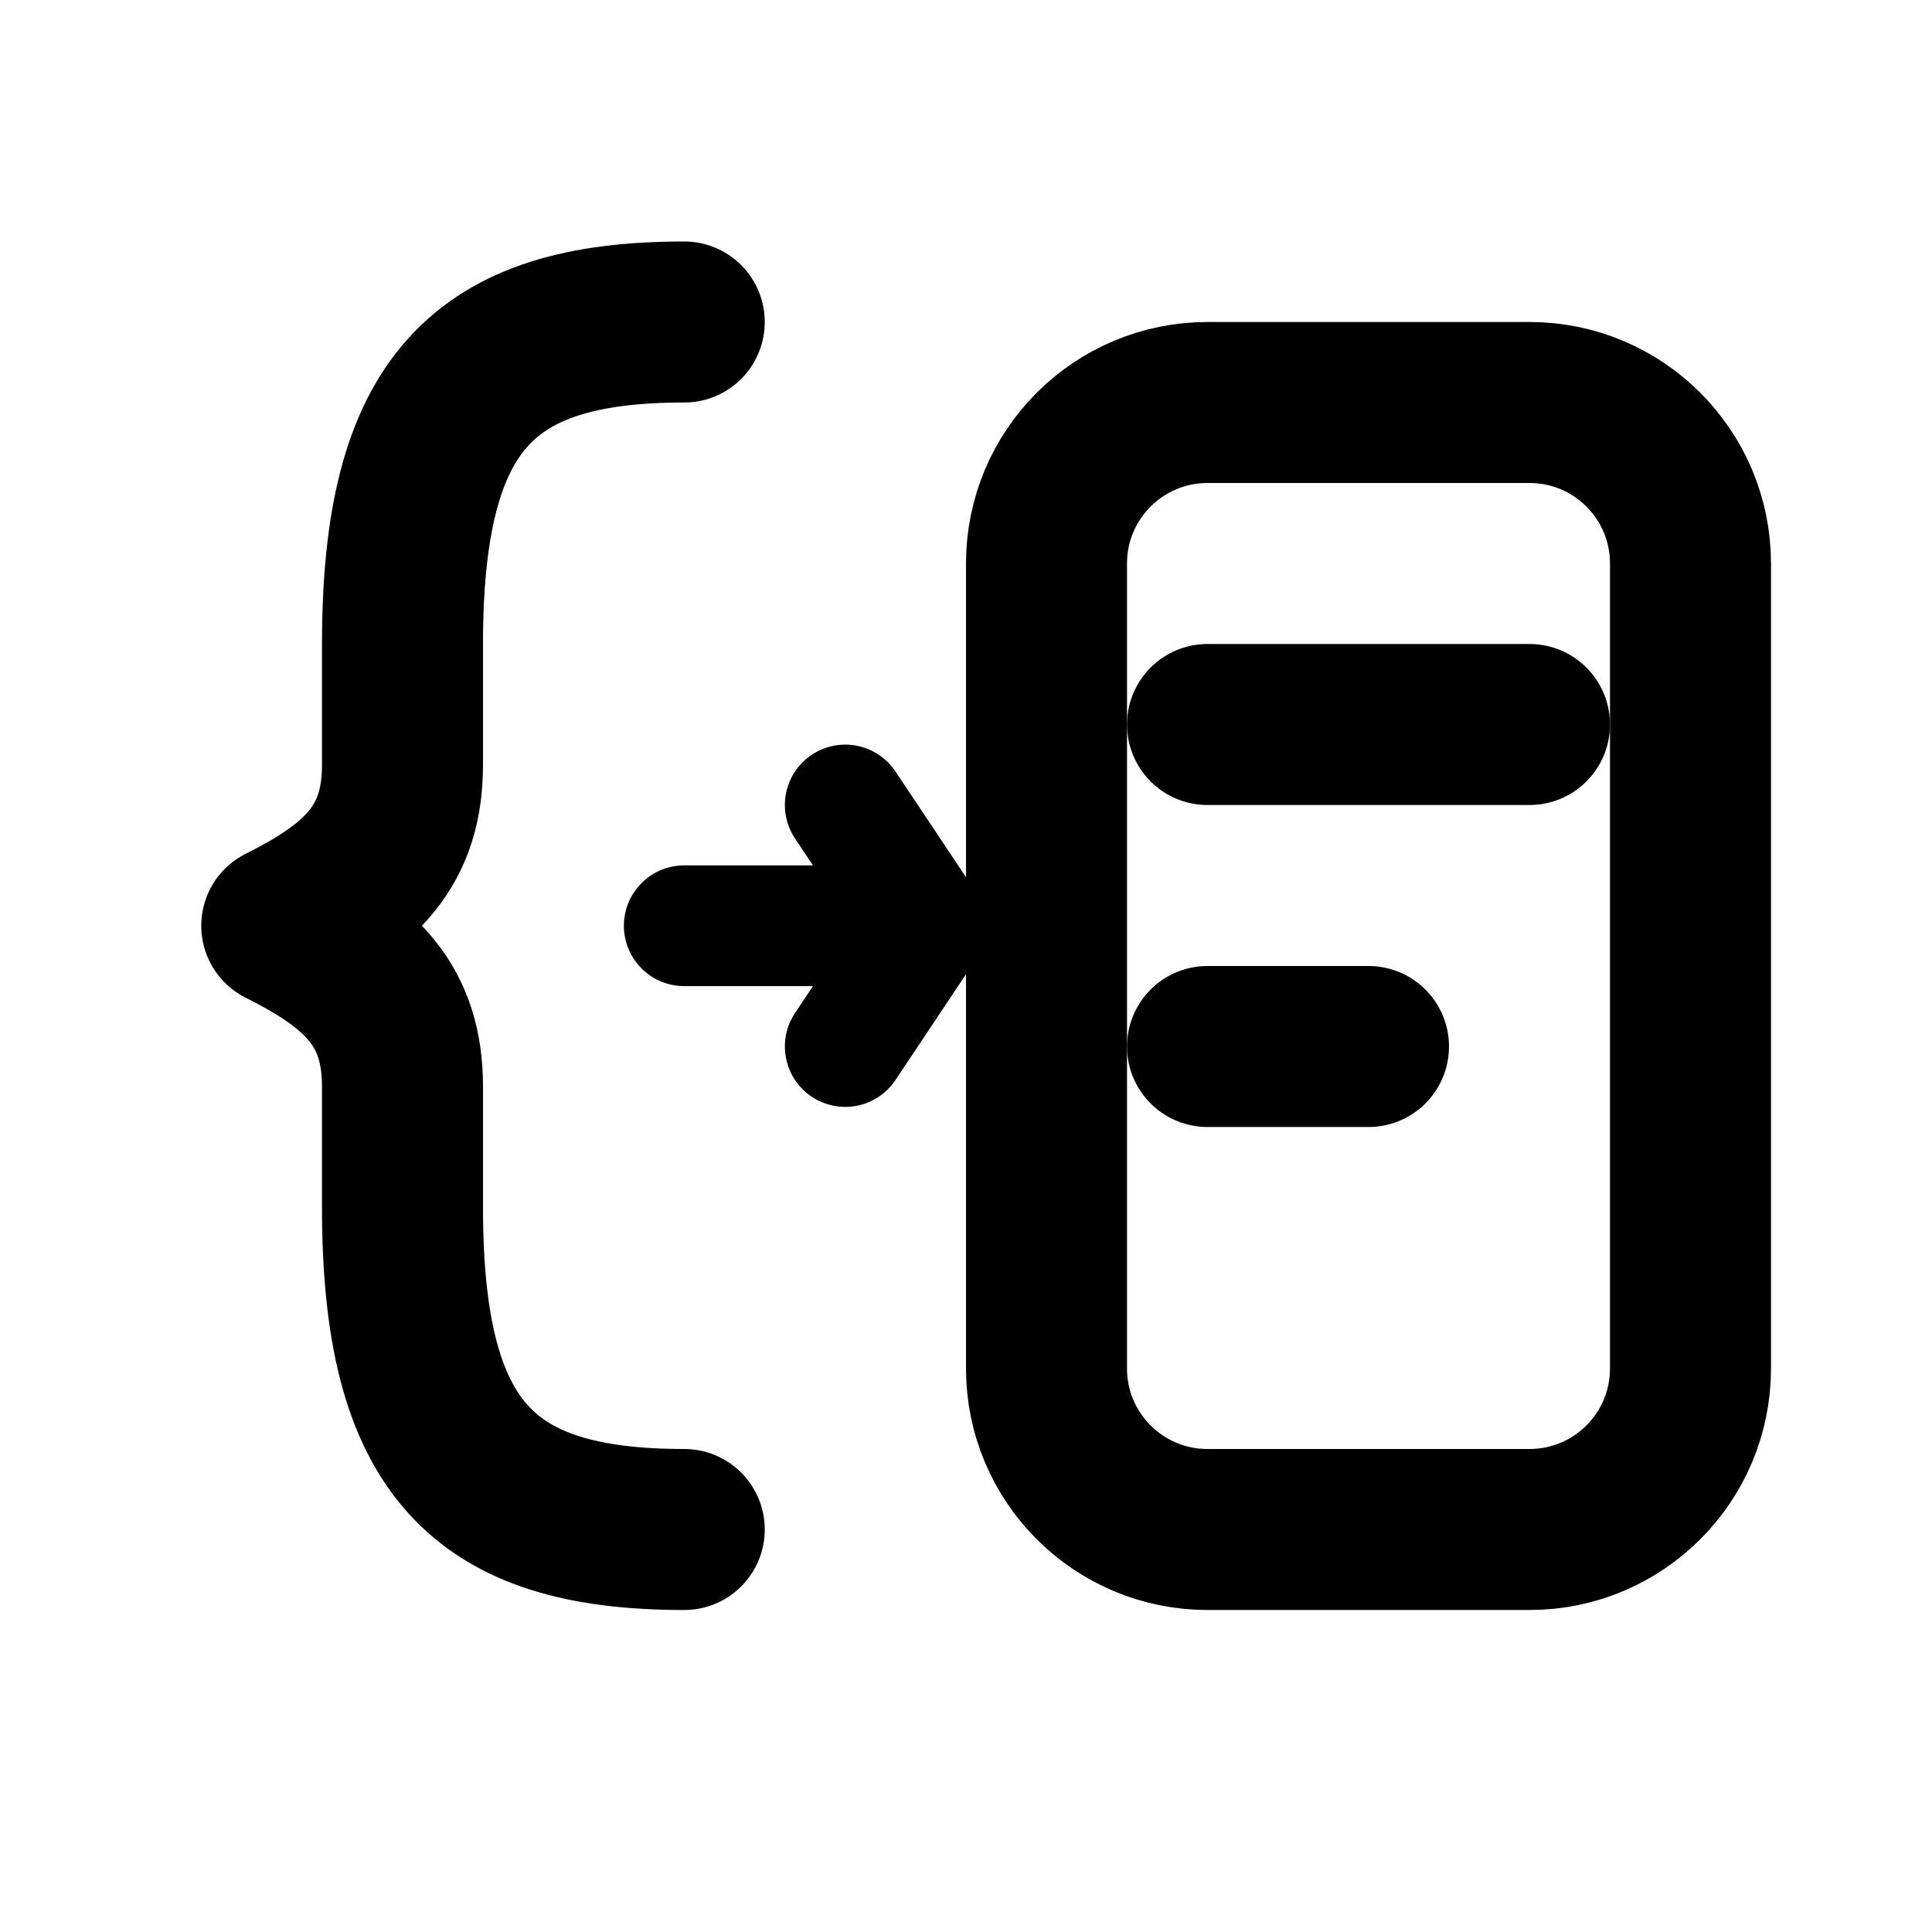
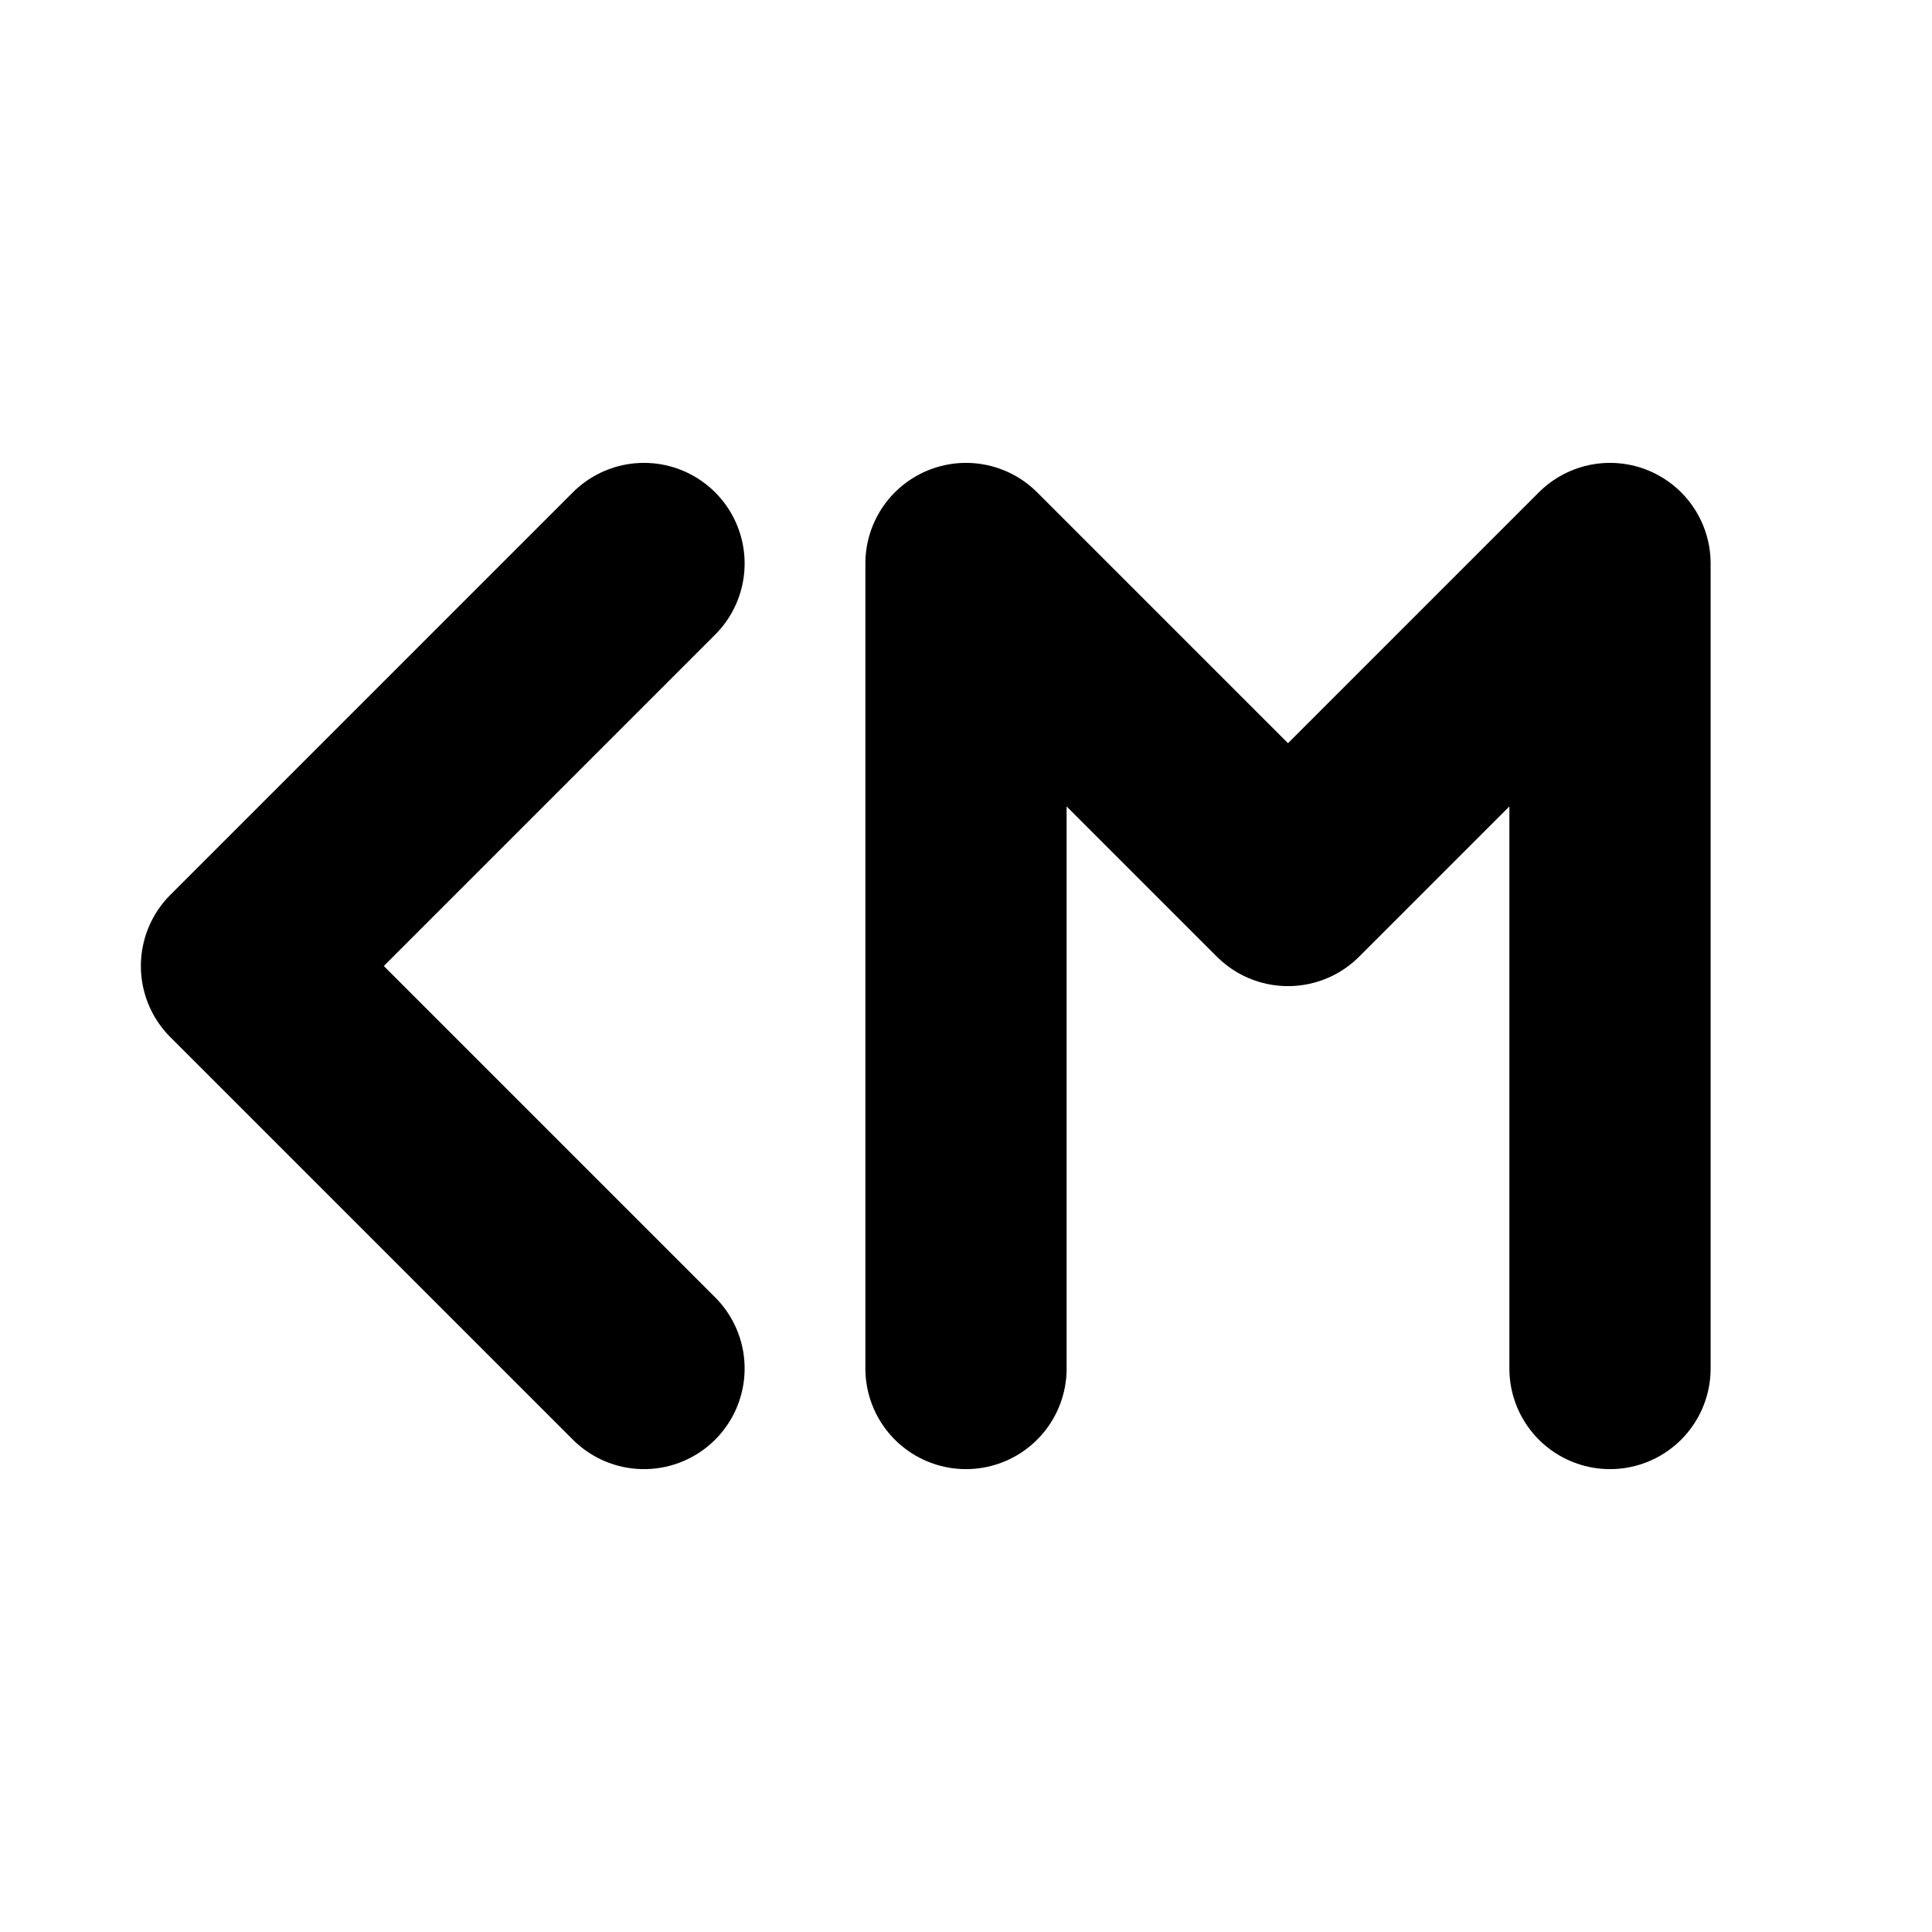
<svg xmlns="http://www.w3.org/2000/svg" width="24" height="24" viewBox="0 0 24 24" fill="none">
-   <path d="M8.5 4C6 4 5 5 5 8V9.5C5 10.5 4.5 11 3.5 11.5C4.5 12 5 12.5 5 13.5V15C5 18 6 19 8.5 19" stroke="currentColor" stroke-width="2" stroke-linecap="round" stroke-linejoin="round" />
-   <rect x="13" y="5" width="8" height="14" rx="2" stroke="currentColor" stroke-width="2" stroke-linecap="round" stroke-linejoin="round" />
-   <path d="M15 9H19" stroke="currentColor" stroke-width="2" stroke-linecap="round" />
-   <path d="M15 13H17" stroke="currentColor" stroke-width="2" stroke-linecap="round" />
-   <path d="M8.5 11.5H11.5L10.5 10M10.5 13L11.5 11.5" stroke="currentColor" stroke-width="1.5" stroke-linecap="round" stroke-linejoin="round" />
+   <path d="M8 7L3 12L8 17" stroke="currentColor" stroke-width="2.5" stroke-linecap="round" stroke-linejoin="round" />
+   <path d="M12 7V17M12 7L16 11L20 7V17" stroke="currentColor" stroke-width="2.5" stroke-linecap="round" stroke-linejoin="round" />
</svg>
